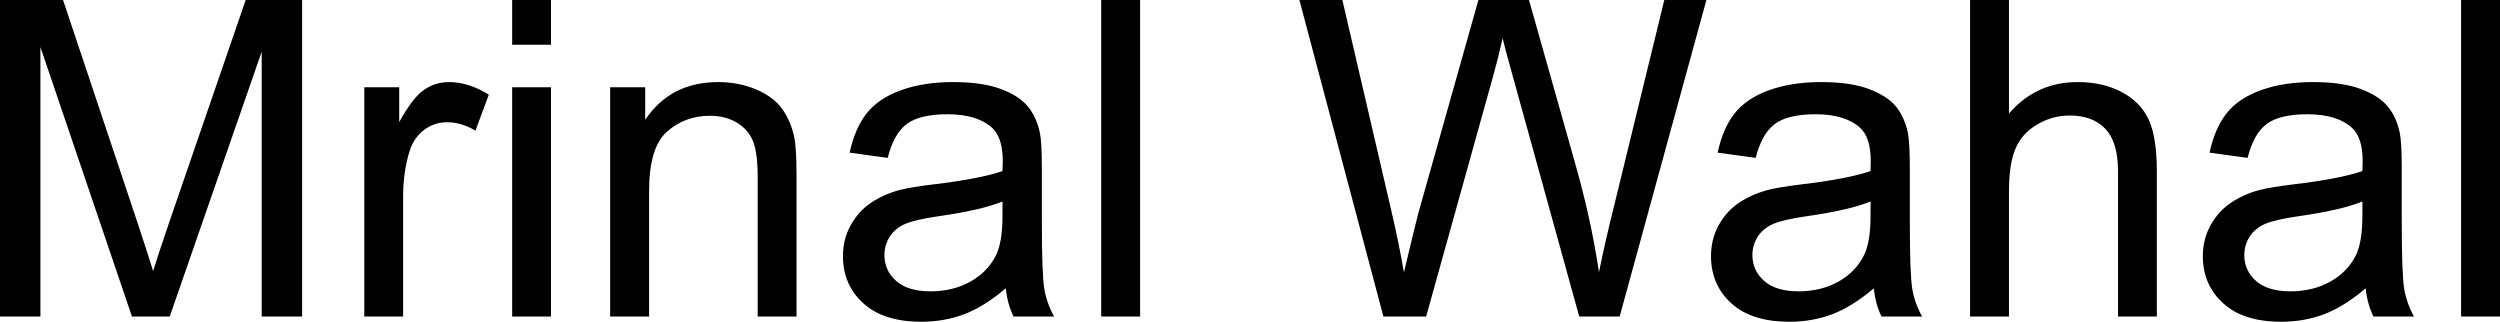
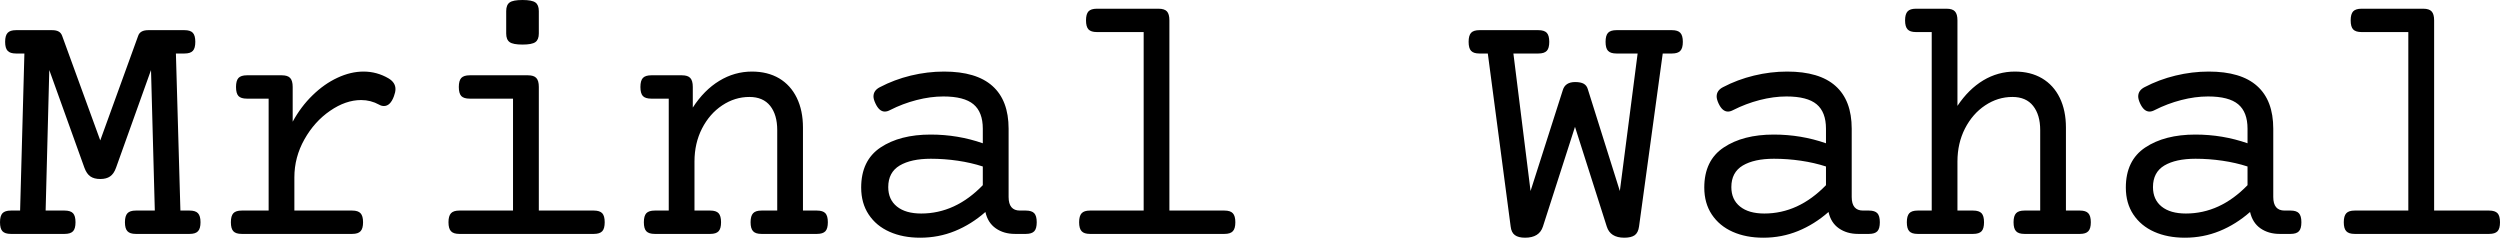
- <svg xmlns="http://www.w3.org/2000/svg" viewBox="0 9.47 282.67 36.38" data-asc="0.9052734375" width="282.67" height="36.38">
+ <svg xmlns="http://www.w3.org/2000/svg" viewBox="0 5.79 355.59 33.81" data-asc="0.78125" width="355.59" height="33.81">
  <defs />
  <g fill="#000000">
    <g transform="translate(0, 0)">
-       <path d="M0 45.26L0 9.47L7.13 9.47L15.60 34.81Q16.77 38.35 17.31 40.11Q17.92 38.16 19.21 34.38L27.78 9.47L34.16 9.47L34.16 45.26L29.59 45.26L29.59 15.31L19.19 45.26L14.92 45.26L4.57 14.79L4.57 45.26L0 45.26ZM41.19 45.26L41.19 19.34L45.14 19.34L45.14 23.27Q46.66 20.51 47.94 19.63Q49.22 18.75 50.76 18.75Q52.98 18.75 55.27 20.17L53.76 24.24Q52.15 23.29 50.54 23.29Q49.10 23.29 47.95 24.16Q46.80 25.02 46.31 26.56Q45.58 28.91 45.58 31.69L45.58 45.26L41.19 45.26ZM57.91 14.53L57.91 9.47L62.30 9.47L62.30 14.53L57.91 14.53M57.91 45.26L57.91 19.34L62.30 19.34L62.30 45.26L57.91 45.26ZM68.99 45.26L68.99 19.34L72.95 19.34L72.95 23.02Q75.81 18.75 81.20 18.75Q83.54 18.75 85.51 19.59Q87.48 20.43 88.45 21.80Q89.43 23.17 89.82 25.05Q90.06 26.27 90.06 29.32L90.06 45.26L85.67 45.26L85.67 29.49Q85.67 26.81 85.16 25.48Q84.64 24.15 83.34 23.35Q82.03 22.56 80.27 22.56Q77.47 22.56 75.43 24.34Q73.39 26.12 73.39 31.10L73.39 45.26L68.99 45.26ZM113.72 42.07Q111.28 44.14 109.02 45.00Q106.76 45.85 104.17 45.85Q99.90 45.85 97.61 43.76Q95.31 41.67 95.31 38.43Q95.31 36.52 96.18 34.95Q97.05 33.37 98.45 32.42Q99.85 31.47 101.61 30.98Q102.91 30.64 105.52 30.32Q110.84 29.69 113.35 28.81Q113.38 27.91 113.38 27.66Q113.38 24.98 112.13 23.88Q110.45 22.39 107.13 22.39Q104.03 22.39 102.55 23.47Q101.07 24.56 100.37 27.32L96.07 26.73Q96.66 23.97 98.00 22.28Q99.34 20.58 101.88 19.67Q104.42 18.75 107.76 18.75Q111.08 18.75 113.16 19.53Q115.23 20.31 116.21 21.50Q117.19 22.68 117.58 24.49Q117.80 25.61 117.80 28.54L117.80 34.40Q117.80 40.53 118.08 42.15Q118.36 43.77 119.19 45.26L114.60 45.26Q113.92 43.90 113.72 42.07M113.35 32.25Q110.96 33.23 106.18 33.91Q103.47 34.30 102.34 34.79Q101.22 35.28 100.61 36.22Q100 37.16 100 38.31Q100 40.06 101.33 41.24Q102.66 42.41 105.22 42.41Q107.76 42.41 109.74 41.30Q111.72 40.19 112.65 38.26Q113.35 36.77 113.35 33.86L113.35 32.25ZM124.51 45.26L124.51 9.47L128.91 9.47L128.91 45.26L124.51 45.26ZM156.42 45.26L146.92 9.47L151.78 9.47L157.23 32.93Q158.11 36.62 158.74 40.26Q160.11 34.52 160.35 33.64L167.16 9.47L172.88 9.47L178.00 27.59Q179.93 34.33 180.79 40.26Q181.47 36.87 182.57 32.47L188.18 9.47L192.94 9.47L183.13 45.26L178.56 45.26L171.02 17.99Q170.07 14.58 169.90 13.79Q169.34 16.26 168.85 17.99L161.25 45.26L156.42 45.26ZM211.87 42.07Q209.42 44.14 207.17 45.00Q204.91 45.85 202.32 45.85Q198.05 45.85 195.75 43.76Q193.46 41.67 193.46 38.43Q193.46 36.52 194.32 34.95Q195.19 33.37 196.59 32.42Q198.00 31.47 199.76 30.98Q201.05 30.64 203.66 30.32Q208.98 29.69 211.50 28.81Q211.52 27.91 211.52 27.66Q211.52 24.98 210.28 23.88Q208.59 22.39 205.27 22.39Q202.17 22.39 200.70 23.47Q199.22 24.56 198.51 27.32L194.21 26.73Q194.80 23.97 196.14 22.28Q197.49 20.58 200.02 19.67Q202.56 18.75 205.91 18.75Q209.23 18.75 211.30 19.53Q213.38 20.31 214.36 21.50Q215.33 22.68 215.72 24.49Q215.94 25.61 215.94 28.54L215.94 34.40Q215.94 40.53 216.22 42.15Q216.50 43.77 217.33 45.26L212.74 45.26Q212.06 43.90 211.87 42.07M211.50 32.25Q209.11 33.23 204.32 33.91Q201.61 34.30 200.49 34.79Q199.37 35.28 198.75 36.22Q198.14 37.16 198.14 38.31Q198.14 40.06 199.48 41.24Q200.81 42.41 203.37 42.41Q205.91 42.41 207.89 41.30Q209.86 40.19 210.79 38.26Q211.50 36.77 211.50 33.86L211.50 32.25ZM222.75 45.26L222.75 9.47L227.15 9.47L227.15 22.31Q230.22 18.75 234.91 18.75Q237.79 18.75 239.92 19.89Q242.04 21.02 242.96 23.02Q243.87 25.02 243.87 28.83L243.87 45.26L239.48 45.26L239.48 28.83Q239.48 25.54 238.05 24.04Q236.62 22.53 234.01 22.53Q232.06 22.53 230.33 23.55Q228.61 24.56 227.88 26.29Q227.15 28.03 227.15 31.08L227.15 45.26L222.75 45.26ZM267.48 42.07Q265.04 44.14 262.78 45.00Q260.52 45.85 257.93 45.85Q253.66 45.85 251.37 43.76Q249.07 41.67 249.07 38.43Q249.07 36.52 249.94 34.95Q250.81 33.37 252.21 32.42Q253.61 31.47 255.37 30.98Q256.67 30.64 259.28 30.32Q264.60 29.69 267.11 28.81Q267.14 27.91 267.14 27.66Q267.14 24.98 265.89 23.88Q264.21 22.39 260.89 22.39Q257.79 22.39 256.31 23.47Q254.83 24.56 254.13 27.32L249.83 26.73Q250.42 23.97 251.76 22.28Q253.10 20.58 255.64 19.67Q258.18 18.75 261.52 18.75Q264.84 18.75 266.92 19.53Q268.99 20.31 269.97 21.50Q270.95 22.68 271.34 24.49Q271.56 25.61 271.56 28.54L271.56 34.40Q271.56 40.53 271.84 42.15Q272.12 43.77 272.95 45.26L268.36 45.26Q267.68 43.90 267.48 42.07M267.11 32.25Q264.72 33.23 259.94 33.91Q257.23 34.30 256.10 34.79Q254.98 35.28 254.37 36.22Q253.76 37.16 253.76 38.31Q253.76 40.06 255.09 41.24Q256.42 42.41 258.98 42.41Q261.52 42.41 263.50 41.30Q265.48 40.19 266.41 38.26Q267.11 36.77 267.11 33.86L267.11 32.25ZM278.27 45.26L278.27 9.47L282.67 9.47L282.67 45.26L278.27 45.26Z" />
+       <path d="M26.25 10.08Q27.08 10.08 27.43 10.46Q27.78 10.84 27.78 11.74Q27.78 12.65 27.43 13.02Q27.08 13.40 26.25 13.40L25.02 13.40L25.66 35.74L26.98 35.74Q27.81 35.74 28.16 36.12Q28.52 36.50 28.52 37.40Q28.52 38.31 28.16 38.68Q27.81 39.06 26.98 39.06L19.31 39.06Q18.48 39.06 18.13 38.68Q17.77 38.31 17.77 37.40Q17.77 36.50 18.13 36.12Q18.48 35.74 19.31 35.74L22.02 35.74L21.48 15.75L16.50 29.66Q16.19 30.52 15.66 30.88Q15.14 31.25 14.26 31.25Q13.38 31.25 12.85 30.88Q12.33 30.52 12.01 29.66L7.01 15.75L6.49 35.74L9.20 35.74Q10.03 35.74 10.39 36.12Q10.74 36.50 10.74 37.40Q10.74 38.31 10.39 38.68Q10.03 39.06 9.20 39.06L1.54 39.06Q0.71 39.06 0.35 38.68Q0 38.31 0 37.40Q0 36.50 0.35 36.12Q0.71 35.74 1.54 35.74L2.86 35.74L3.47 13.40L2.27 13.40Q1.44 13.40 1.09 13.02Q0.73 12.65 0.73 11.74Q0.73 10.84 1.09 10.46Q1.44 10.08 2.27 10.08L7.42 10.08Q8.01 10.08 8.35 10.28Q8.69 10.47 8.84 10.89L14.26 25.76L19.65 10.89Q19.92 10.08 21.09 10.08L26.25 10.08ZM51.71 15.97Q53.61 15.97 55.27 16.94Q56.25 17.53 56.25 18.46Q56.25 18.90 56.03 19.48Q55.52 20.87 54.61 20.87Q54.25 20.87 53.93 20.68Q52.73 20.02 51.37 20.02Q49.17 20.02 46.95 21.55Q44.73 23.07 43.30 25.61Q41.87 28.15 41.87 31.01L41.87 35.74L50.10 35.74Q50.93 35.74 51.28 36.12Q51.64 36.50 51.64 37.40Q51.64 38.31 51.28 38.68Q50.93 39.06 50.10 39.06L34.38 39.06Q33.54 39.06 33.19 38.68Q32.84 38.31 32.84 37.40Q32.84 36.50 33.19 36.12Q33.54 35.74 34.38 35.74L38.21 35.74L38.21 19.82L35.11 19.82Q34.28 19.82 33.92 19.45Q33.57 19.07 33.57 18.16Q33.57 17.26 33.92 16.88Q34.28 16.50 35.11 16.50L40.09 16.50Q40.92 16.50 41.27 16.88Q41.63 17.26 41.63 18.16L41.63 23.10Q42.80 20.95 44.46 19.34Q46.12 17.72 48.00 16.85Q49.88 15.97 51.71 15.97ZM75.10 16.50Q75.93 16.50 76.28 16.88Q76.64 17.26 76.64 18.16L76.64 35.74L84.47 35.74Q85.30 35.74 85.66 36.12Q86.01 36.50 86.01 37.40Q86.01 38.31 85.66 38.68Q85.30 39.06 84.47 39.06L65.33 39.06Q64.50 39.06 64.15 38.68Q63.79 38.31 63.79 37.40Q63.79 36.50 64.15 36.12Q64.50 35.74 65.33 35.74L72.97 35.74L72.97 19.82L66.80 19.82Q65.97 19.82 65.61 19.45Q65.26 19.07 65.26 18.16Q65.26 17.26 65.61 16.88Q65.97 16.50 66.80 16.50L75.10 16.50M74.32 5.79Q75.66 5.79 76.15 6.14Q76.64 6.49 76.64 7.37L76.64 10.55Q76.64 11.43 76.15 11.78Q75.66 12.13 74.32 12.13Q72.97 12.13 72.49 11.78Q72.00 11.43 72.00 10.55L72.00 7.37Q72.00 6.49 72.49 6.14Q72.97 5.79 74.32 5.79ZM106.96 15.97Q109.18 15.97 110.82 16.93Q112.45 17.90 113.33 19.70Q114.21 21.51 114.21 23.93L114.21 35.74L116.21 35.74Q117.04 35.74 117.40 36.12Q117.75 36.50 117.75 37.40Q117.75 38.31 117.40 38.68Q117.04 39.06 116.21 39.06L108.30 39.06Q107.47 39.06 107.12 38.68Q106.76 38.31 106.76 37.40Q106.76 36.50 107.12 36.12Q107.47 35.74 108.30 35.74L110.55 35.74L110.55 24.29Q110.55 22.12 109.55 20.85Q108.54 19.58 106.59 19.58Q104.52 19.58 102.72 20.78Q100.93 21.97 99.85 24.07Q98.78 26.17 98.78 28.76L98.78 35.74L101.03 35.74Q101.86 35.74 102.21 36.12Q102.56 36.50 102.56 37.40Q102.56 38.31 102.21 38.68Q101.86 39.06 101.03 39.06L93.12 39.06Q92.29 39.06 91.93 38.68Q91.58 38.31 91.58 37.40Q91.58 36.50 91.93 36.12Q92.29 35.74 93.12 35.74L95.12 35.74L95.12 19.82L92.63 19.82Q91.80 19.82 91.44 19.45Q91.09 19.07 91.09 18.16Q91.09 17.26 91.44 16.88Q91.80 16.50 92.63 16.50L97.00 16.50Q97.83 16.50 98.18 16.88Q98.54 17.26 98.54 18.16L98.54 21.09Q100.15 18.60 102.31 17.29Q104.47 15.97 106.96 15.97ZM134.28 15.97Q138.87 15.97 141.16 18.02Q143.46 20.07 143.46 24.10L143.46 33.81Q143.46 35.74 145.07 35.74L145.92 35.74Q146.75 35.74 147.11 36.12Q147.46 36.50 147.46 37.40Q147.46 38.31 147.11 38.68Q146.75 39.06 145.92 39.06L144.36 39.06Q142.77 39.06 141.64 38.27Q140.50 37.48 140.16 35.94Q138.16 37.70 135.83 38.65Q133.50 39.60 130.88 39.60Q128.42 39.60 126.53 38.76Q124.63 37.92 123.56 36.30Q122.49 34.69 122.49 32.47Q122.49 28.61 125.24 26.77Q128.00 24.93 132.37 24.93Q136.25 24.93 139.79 26.17L139.79 24.10Q139.79 21.73 138.46 20.62Q137.13 19.51 134.18 19.51Q132.35 19.51 130.37 20.02Q128.39 20.53 126.61 21.44Q126.20 21.66 125.85 21.66Q125.05 21.66 124.51 20.48Q124.24 19.90 124.24 19.51Q124.24 18.65 125.15 18.19Q127.20 17.11 129.55 16.54Q131.91 15.97 134.28 15.97M132.40 28.37Q129.59 28.37 127.97 29.33Q126.34 30.30 126.34 32.40Q126.34 34.18 127.58 35.17Q128.81 36.16 131.03 36.16Q135.89 36.16 139.79 32.13L139.79 29.47Q138.13 28.93 136.23 28.65Q134.33 28.37 132.40 28.37ZM164.79 7.03Q165.63 7.03 165.98 7.41Q166.33 7.79 166.33 8.69L166.33 35.74L174.17 35.74Q175 35.74 175.35 36.12Q175.71 36.50 175.71 37.40Q175.71 38.31 175.35 38.68Q175 39.06 174.17 39.06L155.03 39.06Q154.20 39.06 153.85 38.68Q153.49 38.31 153.49 37.40Q153.49 36.50 153.85 36.12Q154.20 35.74 155.03 35.74L162.67 35.74L162.67 10.35L156.01 10.35Q155.18 10.35 154.82 9.97Q154.47 9.59 154.47 8.69Q154.47 7.79 154.82 7.41Q155.18 7.03 156.01 7.03L164.79 7.03ZM237.82 10.08Q238.65 10.08 239.00 10.46Q239.36 10.84 239.36 11.74Q239.36 12.65 239.00 13.02Q238.65 13.40 237.82 13.40L236.50 13.40L233.13 38.01Q233.01 38.89 232.51 39.25Q232.01 39.60 231.03 39.60Q229.03 39.60 228.54 38.01L224.02 23.83L219.46 38.01Q218.95 39.60 216.92 39.60Q215.97 39.60 215.47 39.23Q214.97 38.87 214.87 38.01L211.62 13.40L210.42 13.40Q209.59 13.40 209.24 13.02Q208.89 12.65 208.89 11.74Q208.89 10.84 209.24 10.46Q209.59 10.08 210.42 10.08L218.82 10.08Q219.65 10.08 220.01 10.46Q220.36 10.84 220.36 11.74Q220.36 12.65 220.01 13.02Q219.65 13.40 218.82 13.40L215.26 13.40L217.70 32.96L222.29 18.60Q222.63 17.46 224.05 17.46Q224.83 17.46 225.26 17.70Q225.68 17.94 225.83 18.43L230.40 32.96L232.93 13.40L229.91 13.40Q229.08 13.40 228.72 13.02Q228.37 12.65 228.37 11.74Q228.37 10.84 228.72 10.46Q229.08 10.08 229.91 10.08L237.82 10.08ZM254.20 15.97Q258.79 15.97 261.08 18.02Q263.38 20.07 263.38 24.10L263.38 33.81Q263.38 35.74 264.99 35.74L265.84 35.74Q266.67 35.74 267.03 36.12Q267.38 36.50 267.38 37.40Q267.38 38.31 267.03 38.68Q266.67 39.06 265.84 39.06L264.28 39.06Q262.70 39.06 261.56 38.27Q260.42 37.48 260.08 35.94Q258.08 37.70 255.75 38.65Q253.42 39.60 250.81 39.60Q248.34 39.60 246.45 38.76Q244.56 37.92 243.48 36.30Q242.41 34.69 242.41 32.47Q242.41 28.61 245.17 26.77Q247.92 24.93 252.29 24.93Q256.18 24.93 259.72 26.17L259.72 24.10Q259.72 21.73 258.39 20.62Q257.06 19.51 254.10 19.51Q252.27 19.51 250.29 20.02Q248.32 20.53 246.53 21.44Q246.12 21.66 245.78 21.66Q244.97 21.66 244.43 20.48Q244.17 19.90 244.17 19.51Q244.17 18.65 245.07 18.19Q247.12 17.11 249.48 16.54Q251.83 15.97 254.20 15.97M252.32 28.37Q249.51 28.37 247.89 29.33Q246.26 30.30 246.26 32.40Q246.26 34.18 247.50 35.17Q248.73 36.16 250.95 36.16Q255.81 36.16 259.72 32.13L259.72 29.47Q258.06 28.93 256.15 28.65Q254.25 28.37 252.32 28.37ZM276.88 7.03Q277.71 7.03 278.06 7.41Q278.42 7.79 278.42 8.69L278.42 20.85Q280.00 18.48 282.09 17.22Q284.18 15.97 286.60 15.97Q288.82 15.97 290.45 16.93Q292.09 17.90 292.97 19.70Q293.85 21.51 293.85 23.93L293.85 35.74L295.85 35.74Q296.68 35.74 297.03 36.12Q297.39 36.50 297.39 37.40Q297.39 38.31 297.03 38.68Q296.68 39.06 295.85 39.06L287.94 39.06Q287.11 39.06 286.76 38.68Q286.40 38.31 286.40 37.40Q286.40 36.50 286.76 36.12Q287.11 35.74 287.94 35.74L290.19 35.74L290.19 24.29Q290.19 22.12 289.18 20.85Q288.18 19.58 286.23 19.58Q284.16 19.58 282.36 20.78Q280.57 21.97 279.49 24.07Q278.42 26.17 278.42 28.76L278.42 35.74L280.66 35.74Q281.49 35.74 281.85 36.12Q282.20 36.50 282.20 37.40Q282.20 38.31 281.85 38.68Q281.49 39.06 280.66 39.06L272.75 39.06Q271.92 39.06 271.57 38.68Q271.22 38.31 271.22 37.40Q271.22 36.50 271.57 36.12Q271.92 35.74 272.75 35.74L274.76 35.74L274.76 10.35L272.51 10.35Q271.68 10.35 271.33 9.97Q270.97 9.59 270.97 8.69Q270.97 7.79 271.33 7.41Q271.68 7.03 272.51 7.03L276.88 7.03ZM314.16 15.97Q318.75 15.97 321.04 18.02Q323.34 20.07 323.34 24.10L323.34 33.81Q323.34 35.74 324.95 35.74L325.81 35.74Q326.64 35.74 326.99 36.12Q327.34 36.50 327.34 37.40Q327.34 38.31 326.99 38.68Q326.64 39.06 325.81 39.06L324.24 39.06Q322.66 39.06 321.52 38.27Q320.39 37.48 320.04 35.94Q318.04 37.70 315.71 38.65Q313.38 39.60 310.77 39.60Q308.30 39.60 306.41 38.76Q304.52 37.92 303.44 36.30Q302.37 34.69 302.37 32.47Q302.37 28.61 305.13 26.77Q307.89 24.93 312.26 24.93Q316.14 24.93 319.68 26.17L319.68 24.10Q319.68 21.73 318.35 20.62Q317.02 19.51 314.06 19.51Q312.23 19.51 310.25 20.02Q308.28 20.53 306.49 21.44Q306.08 21.66 305.74 21.66Q304.93 21.66 304.39 20.48Q304.13 19.90 304.13 19.51Q304.13 18.65 305.03 18.19Q307.08 17.11 309.44 16.54Q311.79 15.97 314.16 15.97M312.28 28.37Q309.47 28.37 307.85 29.33Q306.23 30.30 306.23 32.40Q306.23 34.18 307.46 35.17Q308.69 36.16 310.91 36.16Q315.77 36.16 319.68 32.13L319.68 29.47Q318.02 28.93 316.11 28.65Q314.21 28.37 312.28 28.37ZM344.68 7.03Q345.51 7.03 345.86 7.41Q346.22 7.79 346.22 8.69L346.22 35.74L354.05 35.74Q354.88 35.74 355.24 36.12Q355.59 36.50 355.59 37.40Q355.59 38.31 355.24 38.68Q354.88 39.06 354.05 39.06L334.91 39.06Q334.08 39.06 333.73 38.68Q333.37 38.31 333.37 37.40Q333.37 36.50 333.73 36.12Q334.08 35.74 334.91 35.74L342.55 35.74L342.55 10.35L335.89 10.35Q335.06 10.35 334.70 9.97Q334.35 9.59 334.35 8.69Q334.35 7.79 334.70 7.41Q335.06 7.03 335.89 7.03L344.68 7.03Z" />
    </g>
  </g>
</svg>
